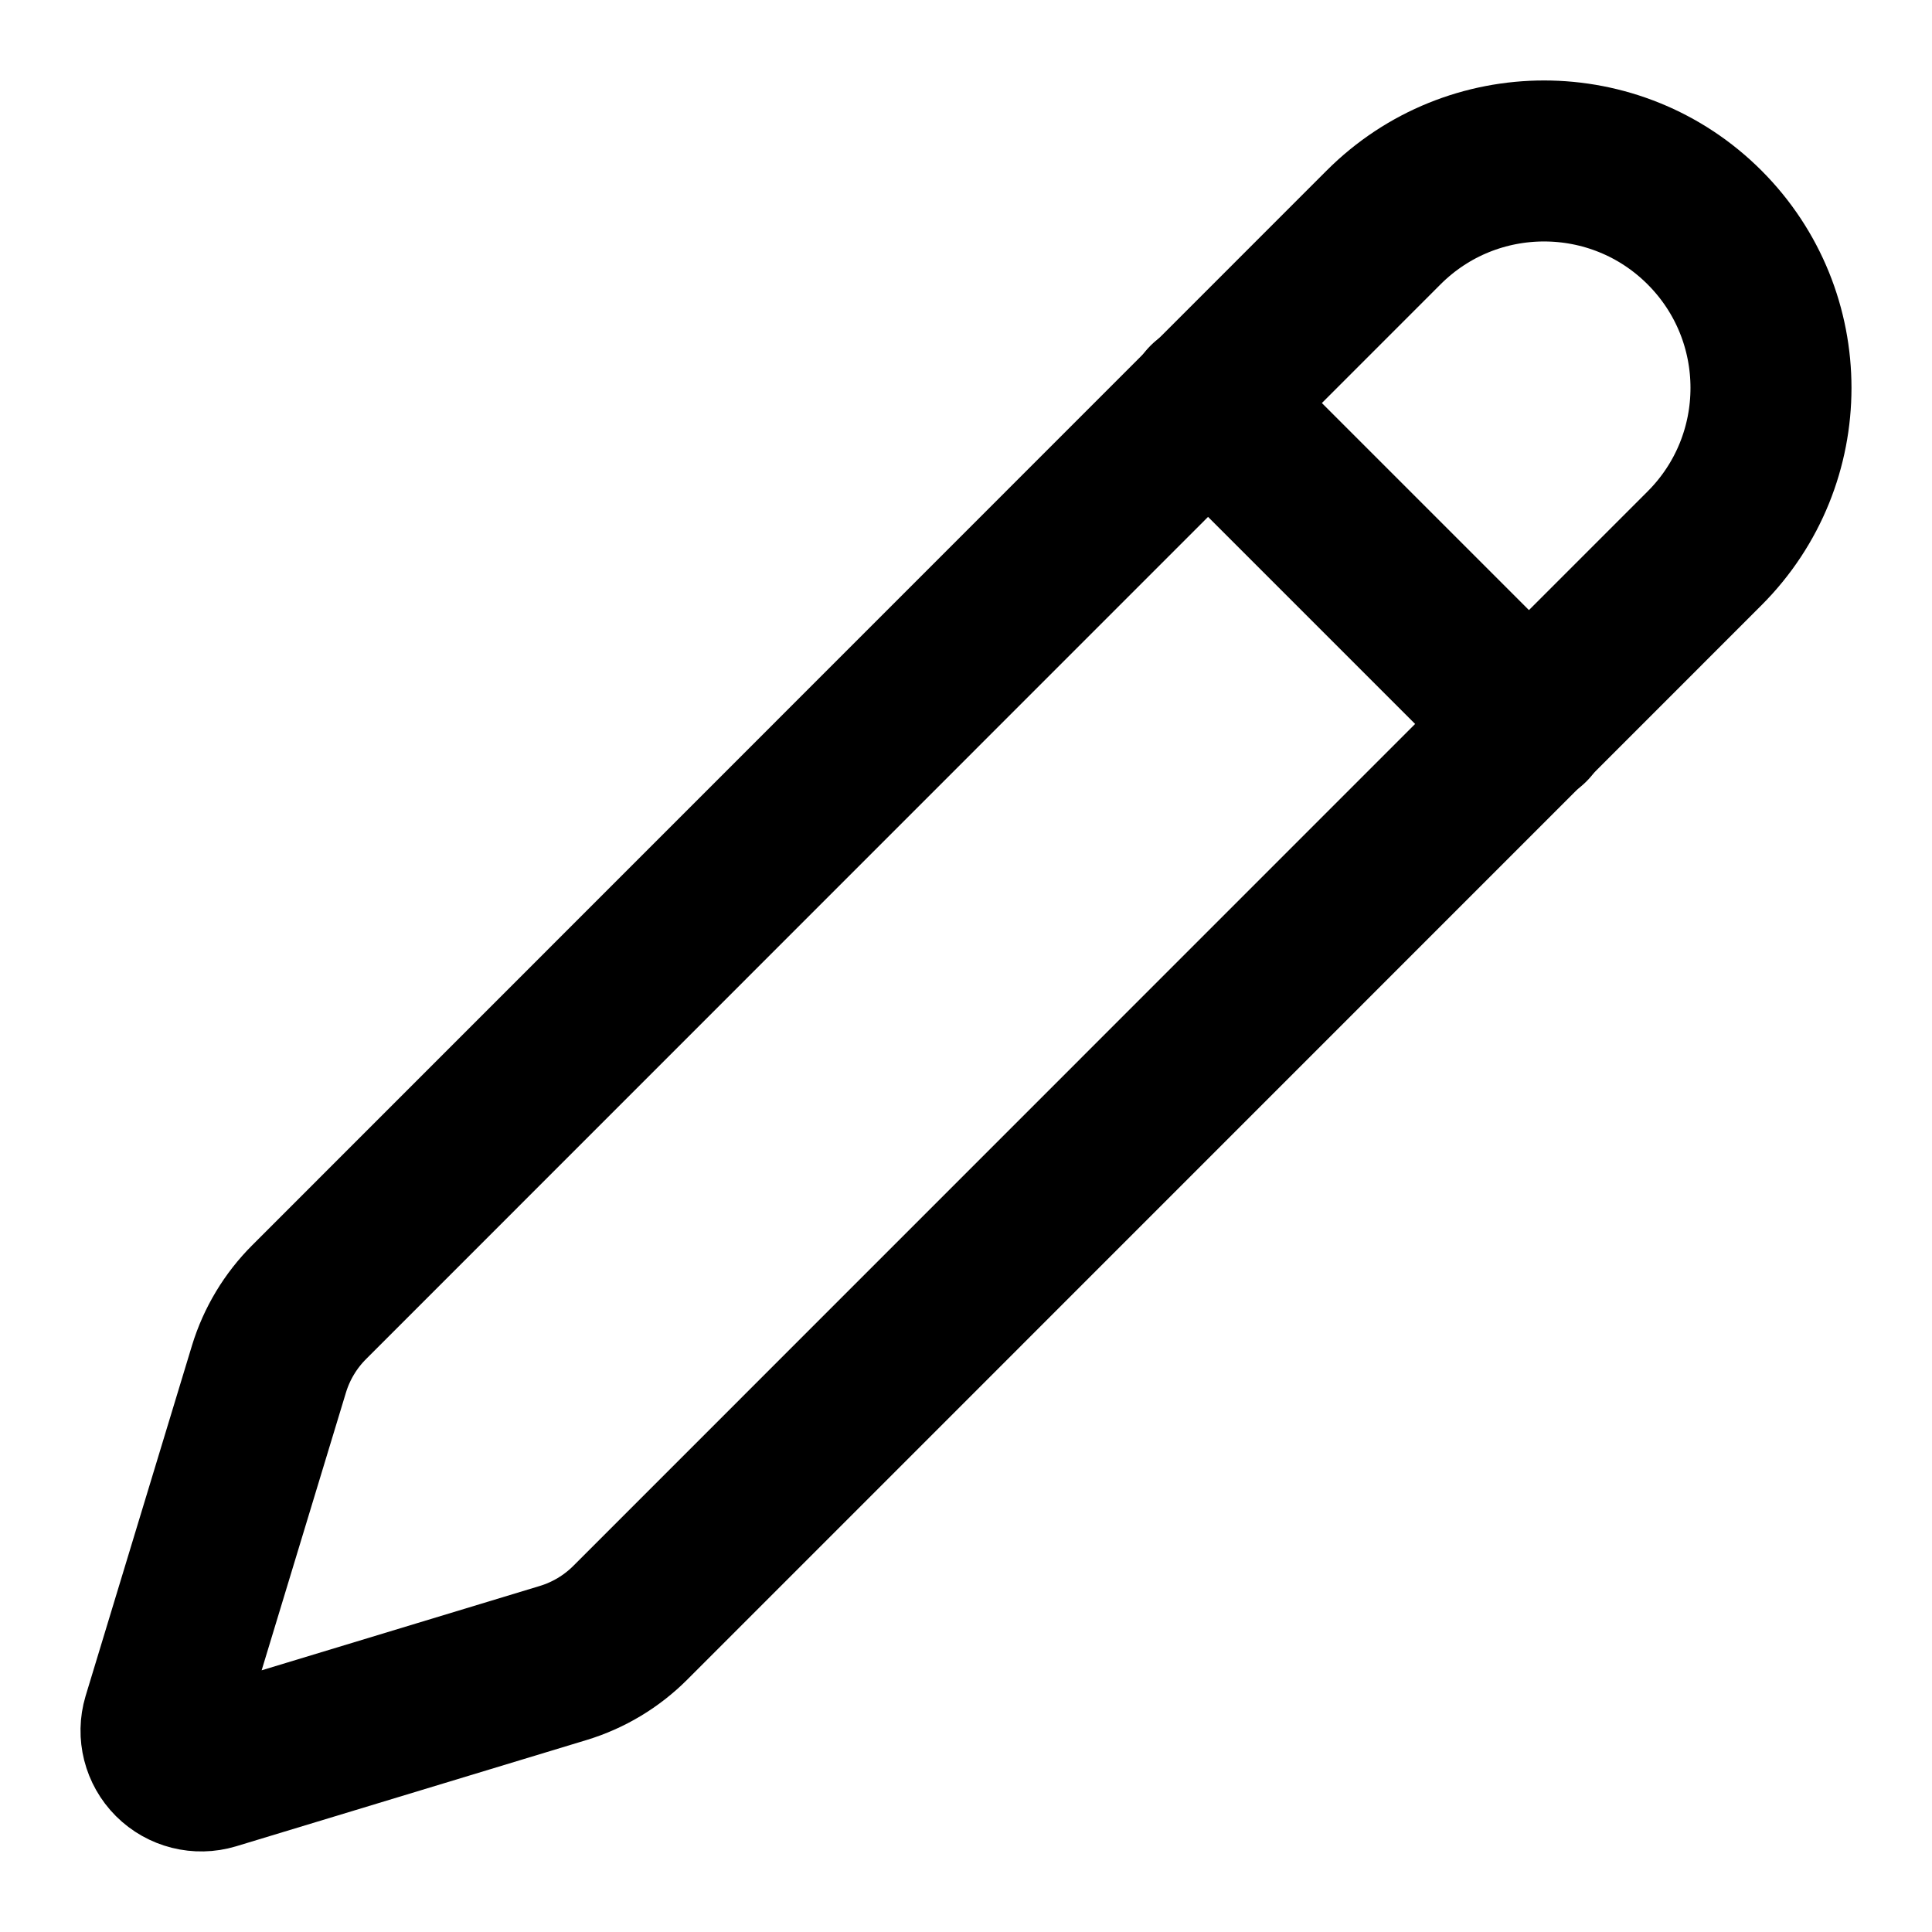
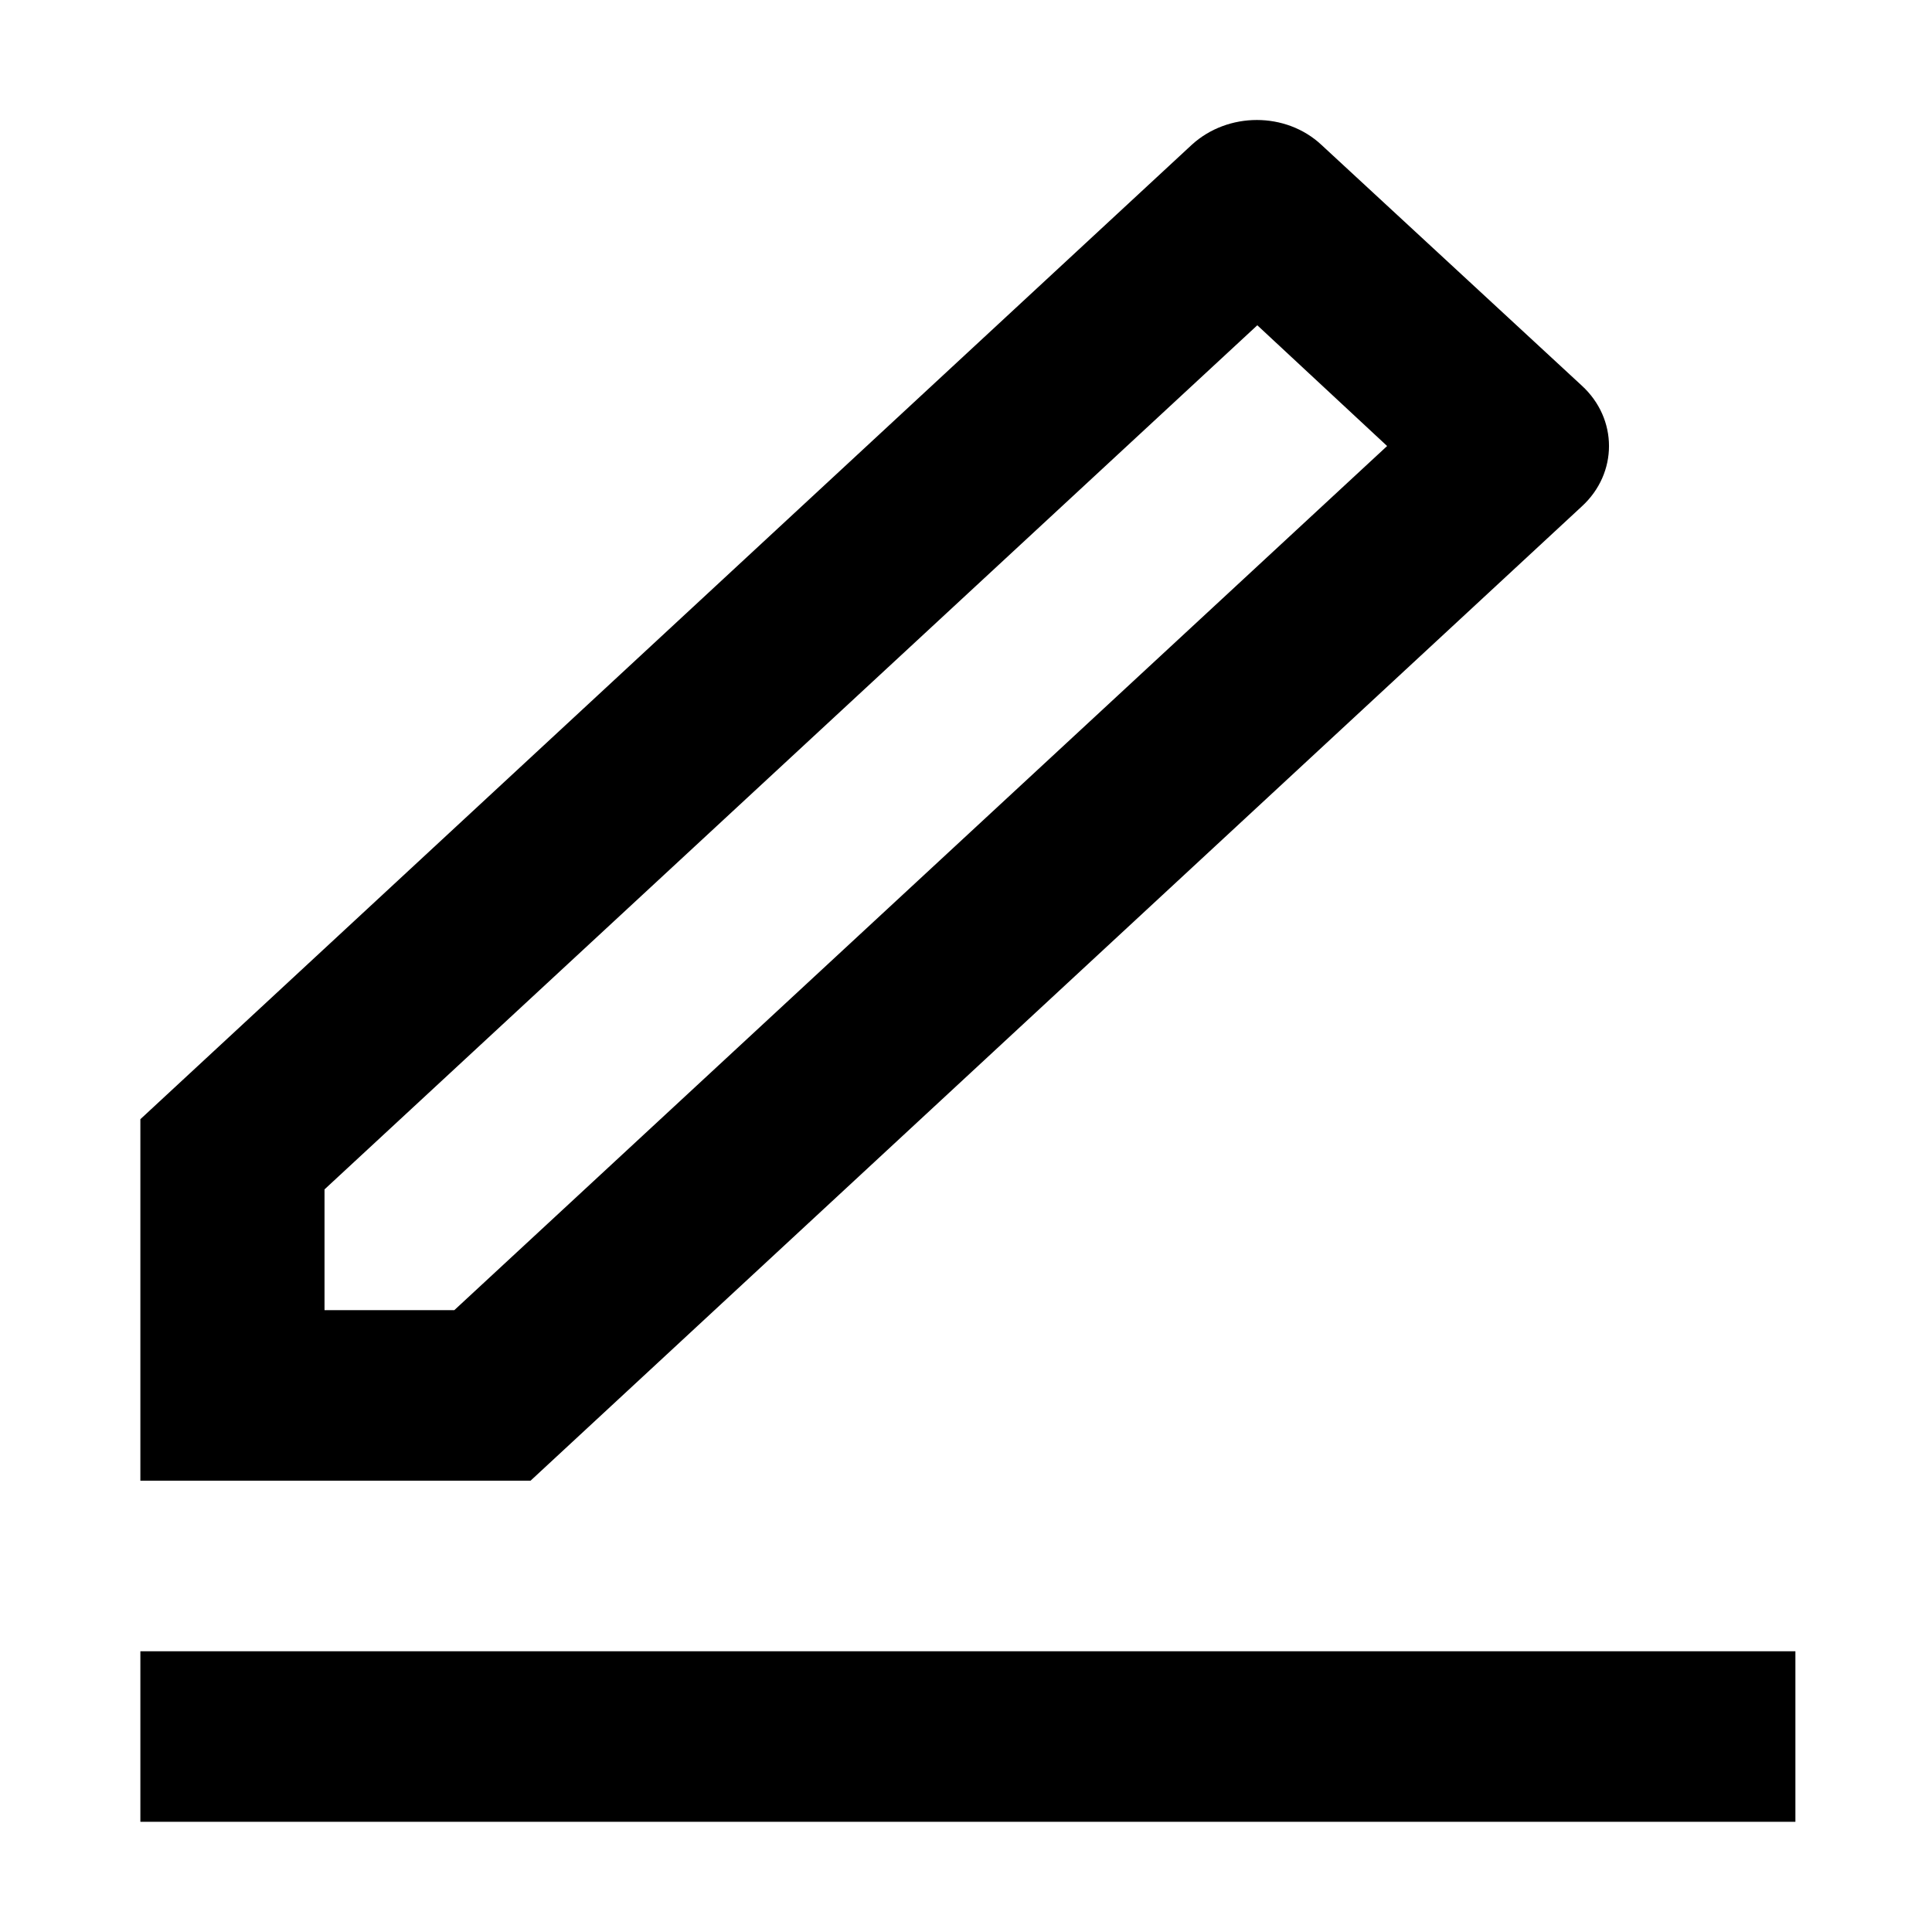
- <svg xmlns="http://www.w3.org/2000/svg" width="24" height="24" viewBox="0 0 24 24" fill="none" stroke="#000000" stroke-width="2" stroke-linecap="round" stroke-linejoin="round" class="lucide lucide-pencil-icon lucide-pencil">
-   <path d="M21.174 6.812a1 1 0 0 0-3.986-3.987L3.842 16.174a2 2 0 0 0-.5.83l-1.321 4.352a.5.5 0 0 0 .623.622l4.353-1.32a2 2 0 0 0 .83-.497z" />
-   <path d="m15 5 4 4" />
+ <svg xmlns="http://www.w3.org/2000/svg" version="1.1" viewBox="0 0 256 256">
+   <path d="M60.2,173.6L183.8,59.1l-17.2-16L43,157.6v16H60.2z M70.3,196.2H18.6v-47.9L157.9,19.2c4.8-4.4,12.5-4.4,17.2,0l34.5,31.9  c4.8,4.4,4.8,11.6,0,16L70.3,196.2z M18.6,218.8h219.3v22.6H18.6V218.8z" fill="#000" />
</svg>
